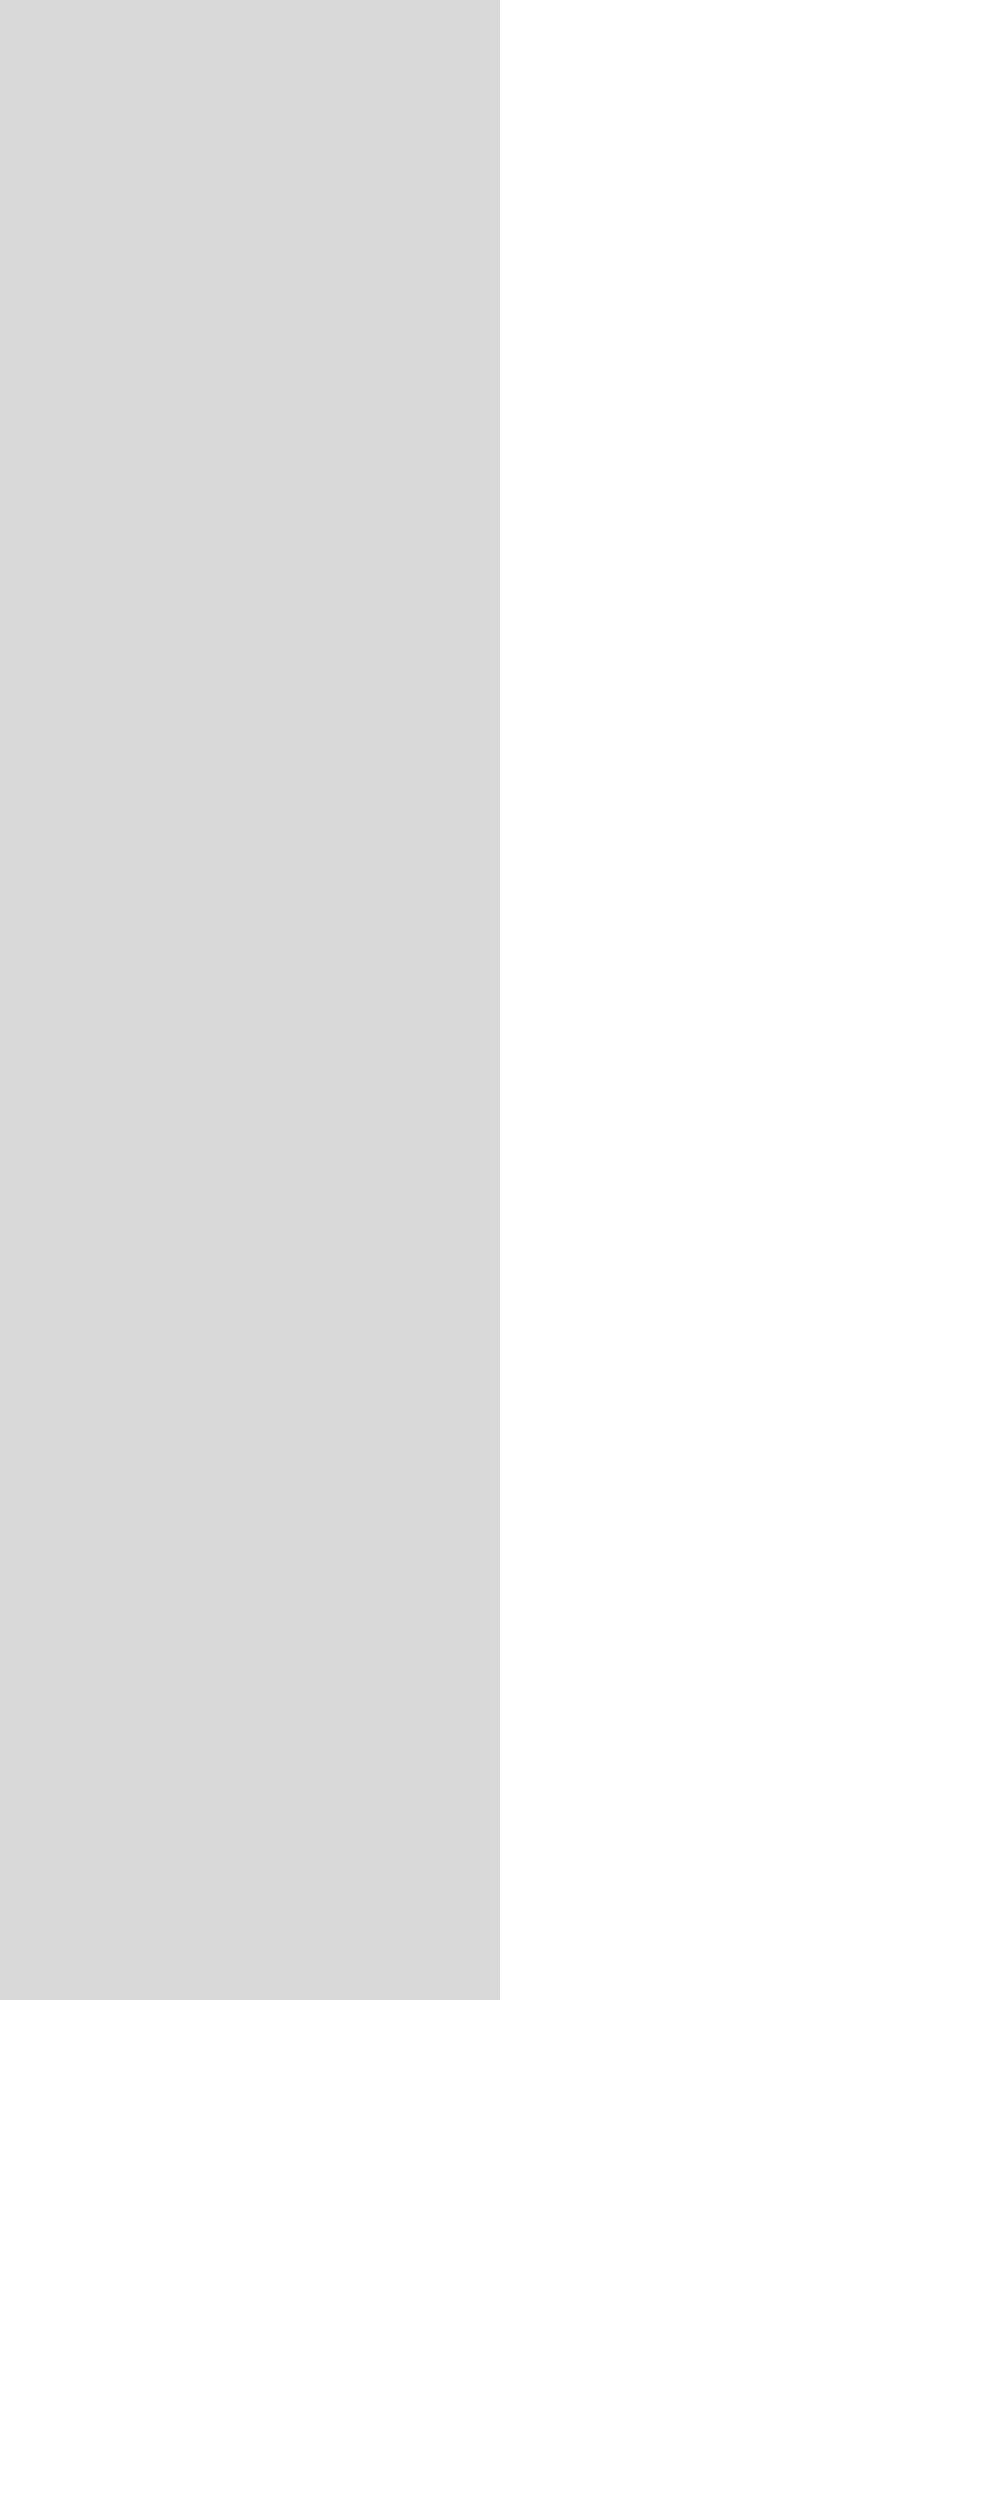
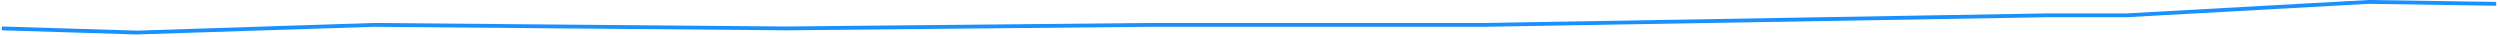
- <svg xmlns="http://www.w3.org/2000/svg" version="1.1" width="2px" height="5px">
-   <g transform="matrix(1 0 0 1 -587 -378 )">
-     <path d="M 587.5 378  L 587.5 382  " stroke-width="1" stroke="#d9d9d9" fill="none" />
+ <svg xmlns="http://www.w3.org/2000/svg" version="1.1" width="1306px" height="19px">
+   <g transform="matrix(1 0 0 1 -584 -219 )">
+     <path d="M 0 13.838  L 70.511 16  L 194.146 12  L 409.542 13.838  L 598.858 12  L 773.686 12  L 1068.286 7  L 1109.82 7  L 1236.353 0  L 1303 1  " stroke-width="2" stroke="#1890ff" fill="none" transform="matrix(1 0 0 1 585 220 )" />
  </g>
</svg>
